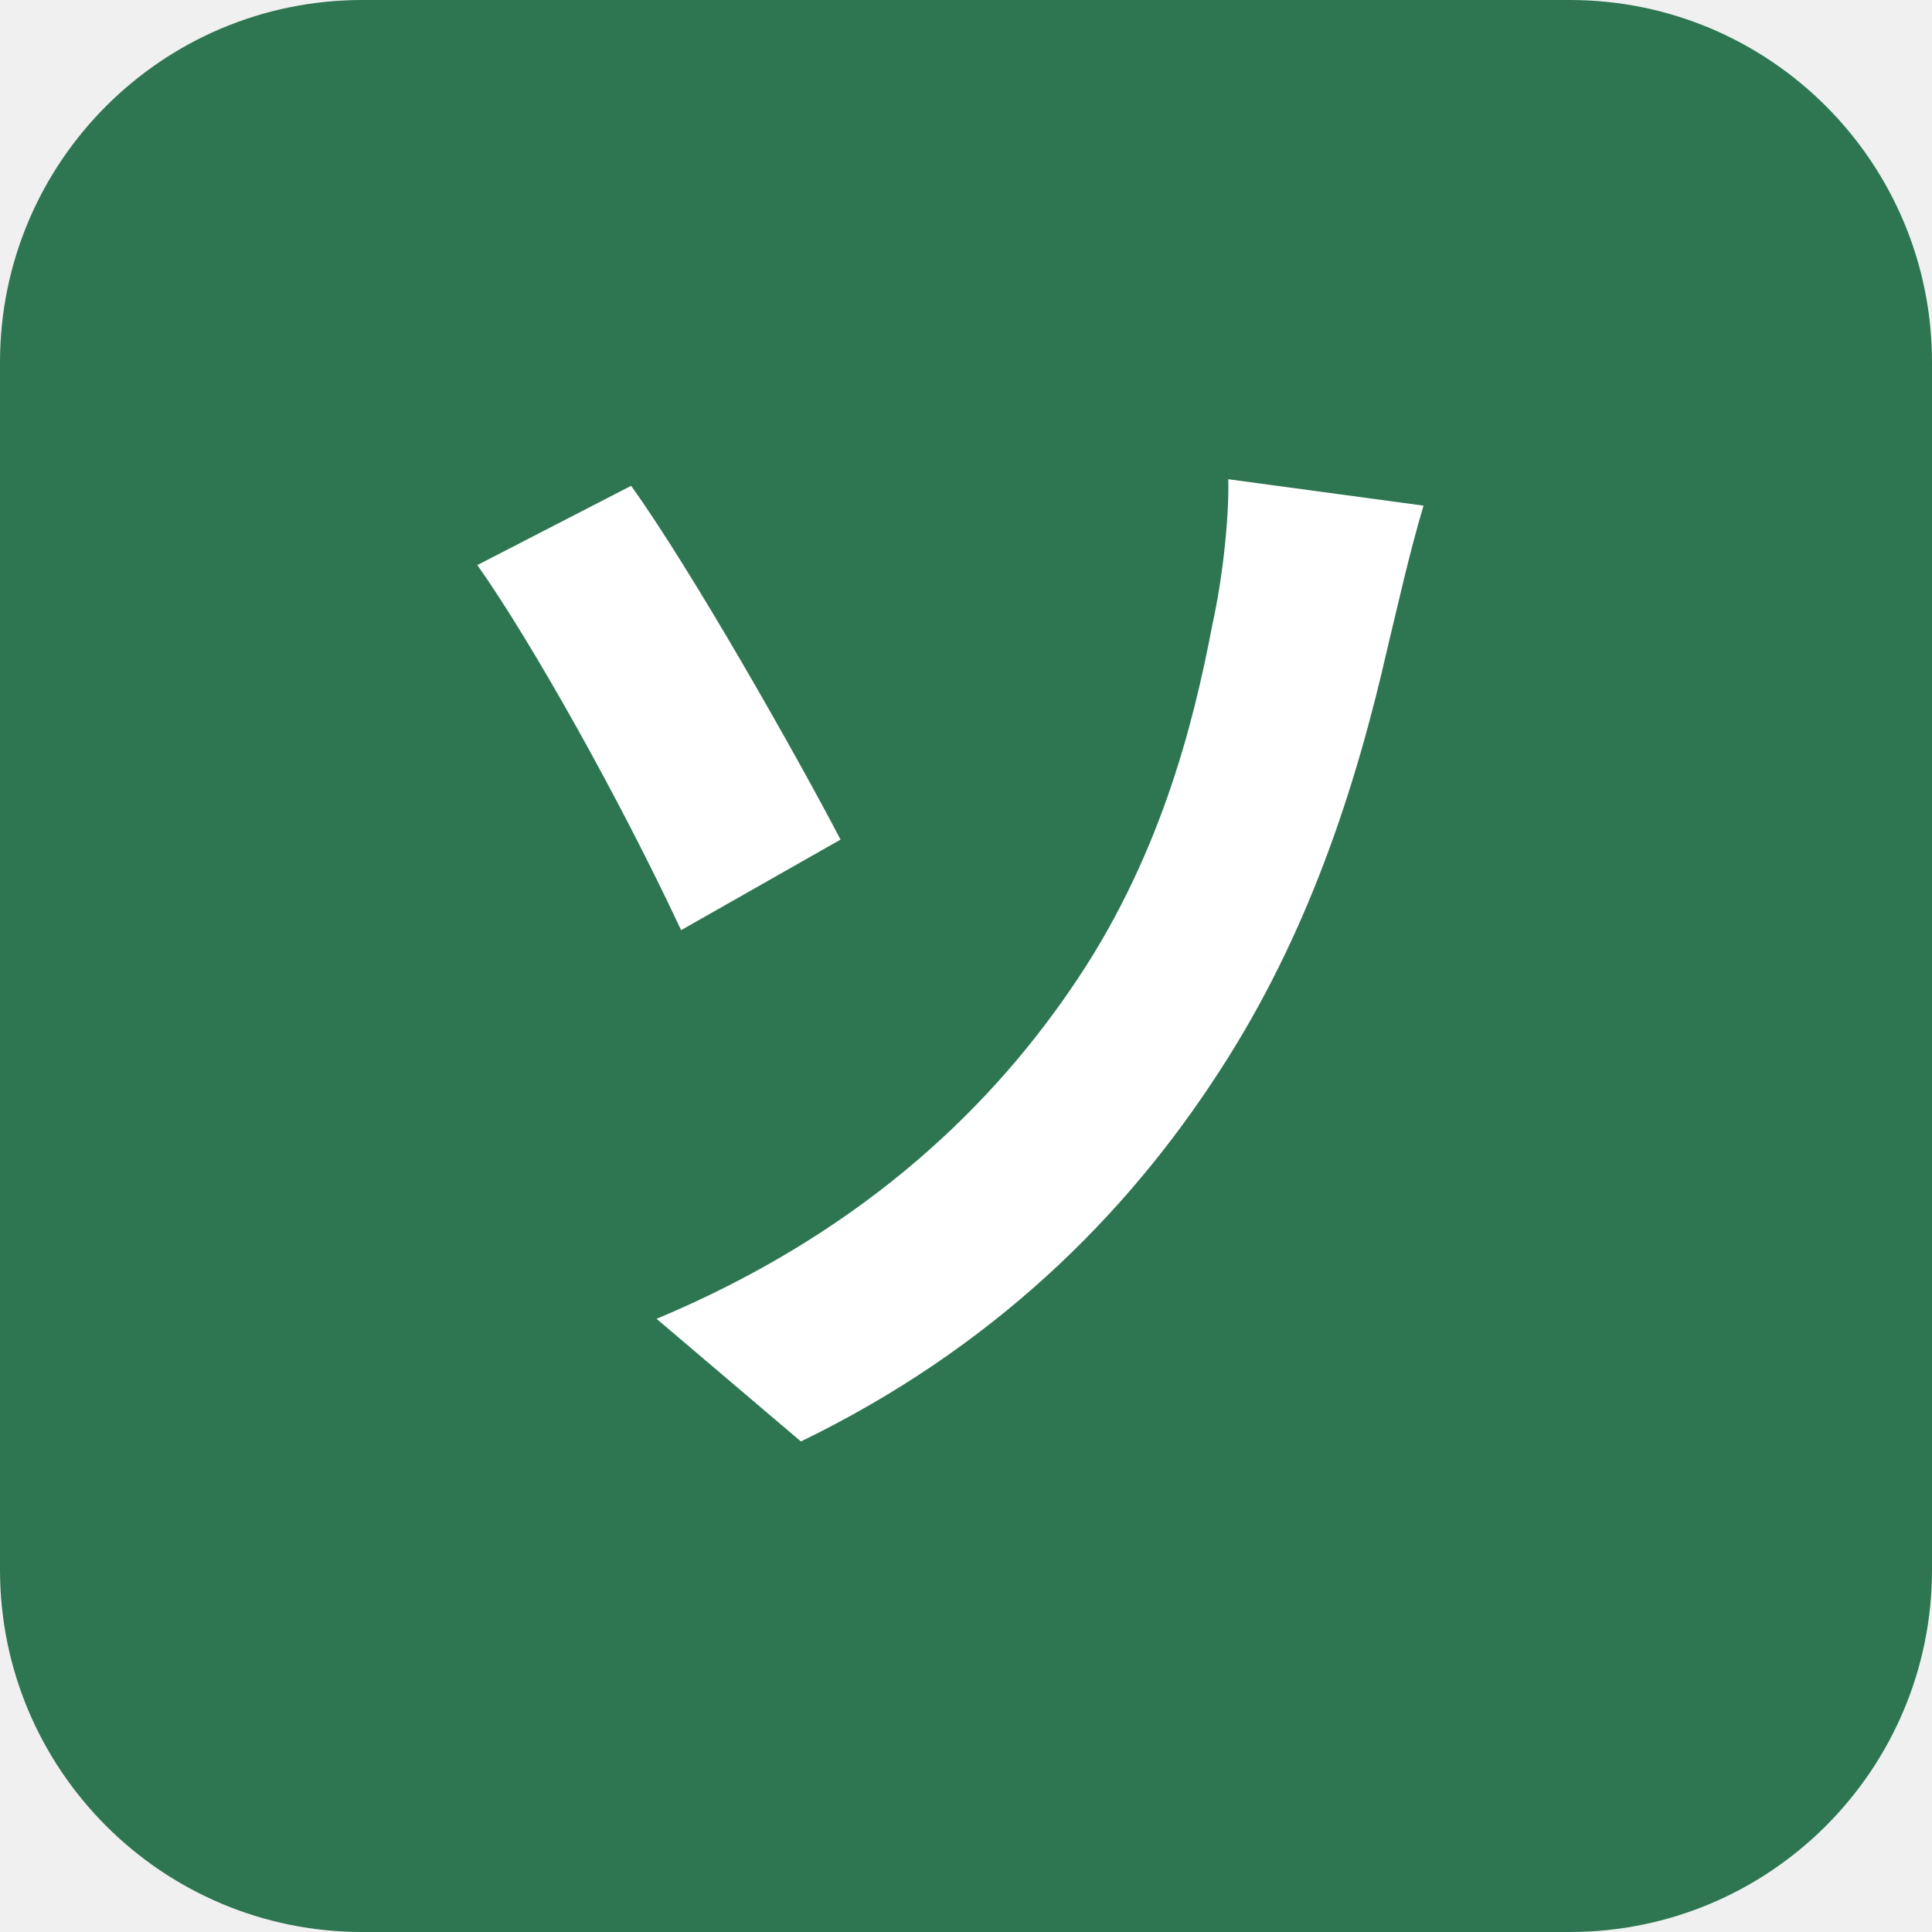
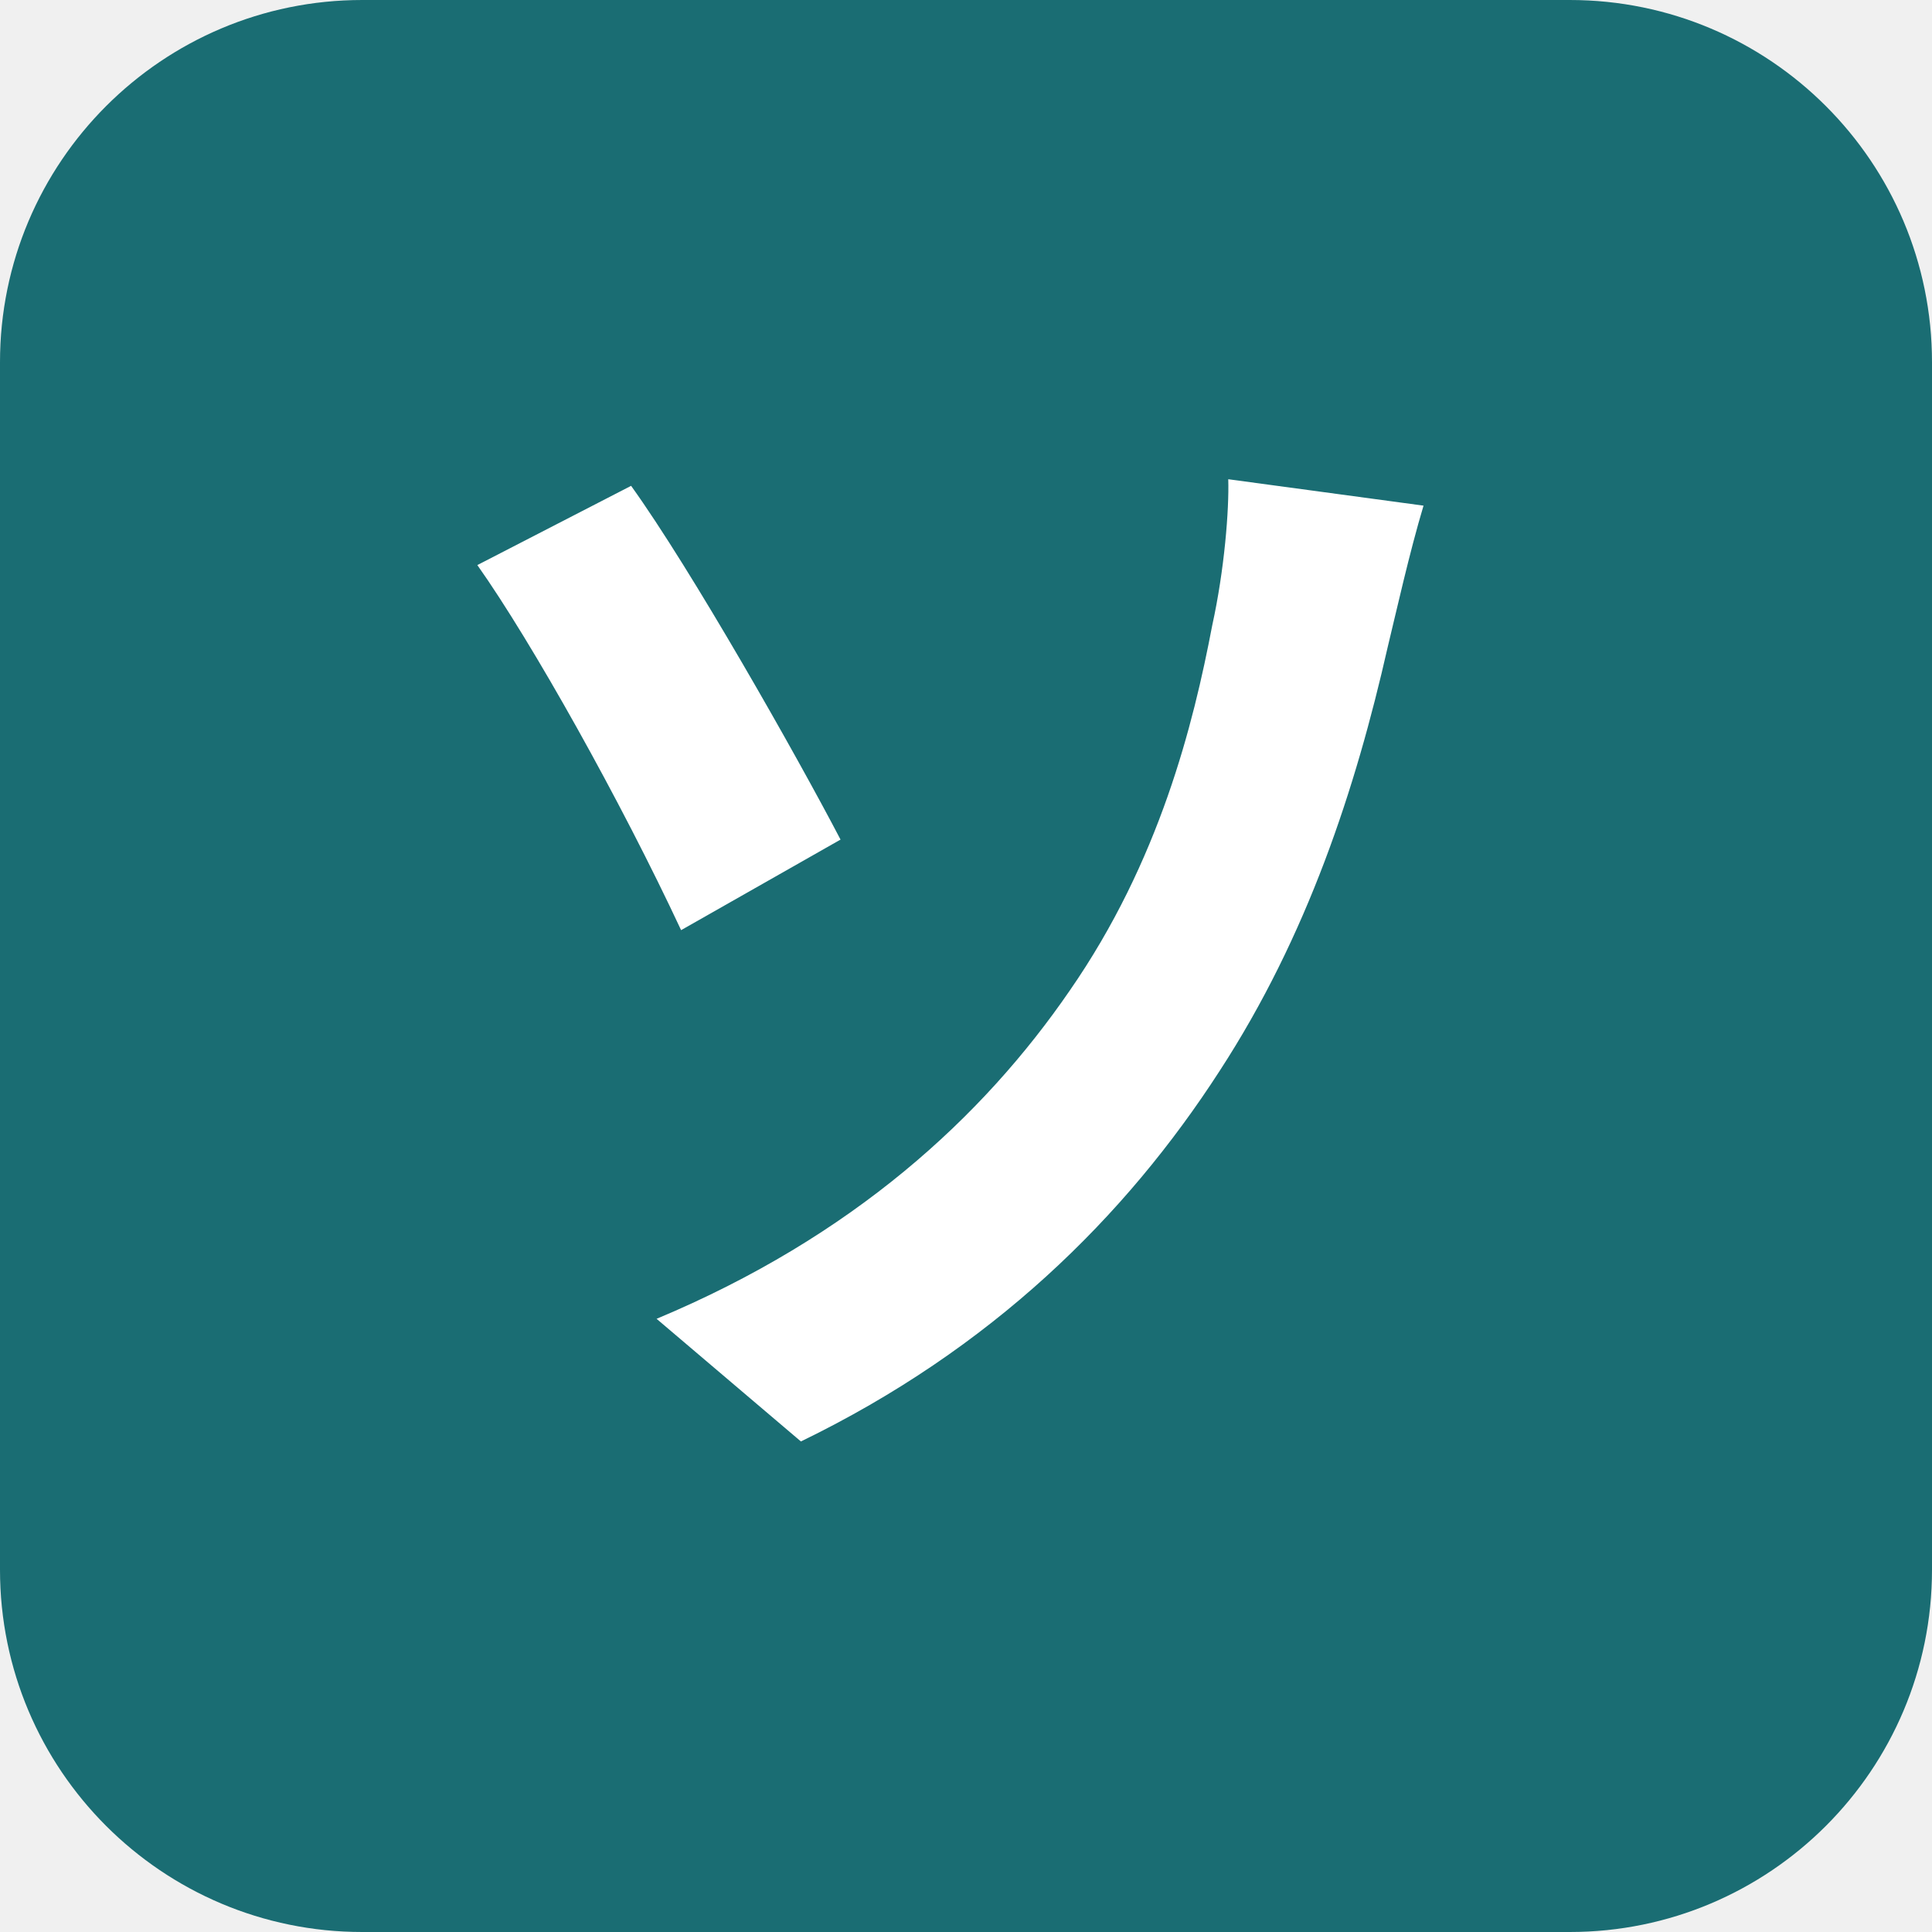
<svg xmlns="http://www.w3.org/2000/svg" viewBox="0 0 32 32">
-   <rect width="32" height="32" rx="6" fill="#2E7652" />
+   <rect width="32" height="32" rx="6" fill="#1A6D73" />
  <text x="16" y="23" font-size="20" font-family="sans-serif" font-weight="700" text-anchor="middle" fill="#fff">ソ</text>
</svg>
